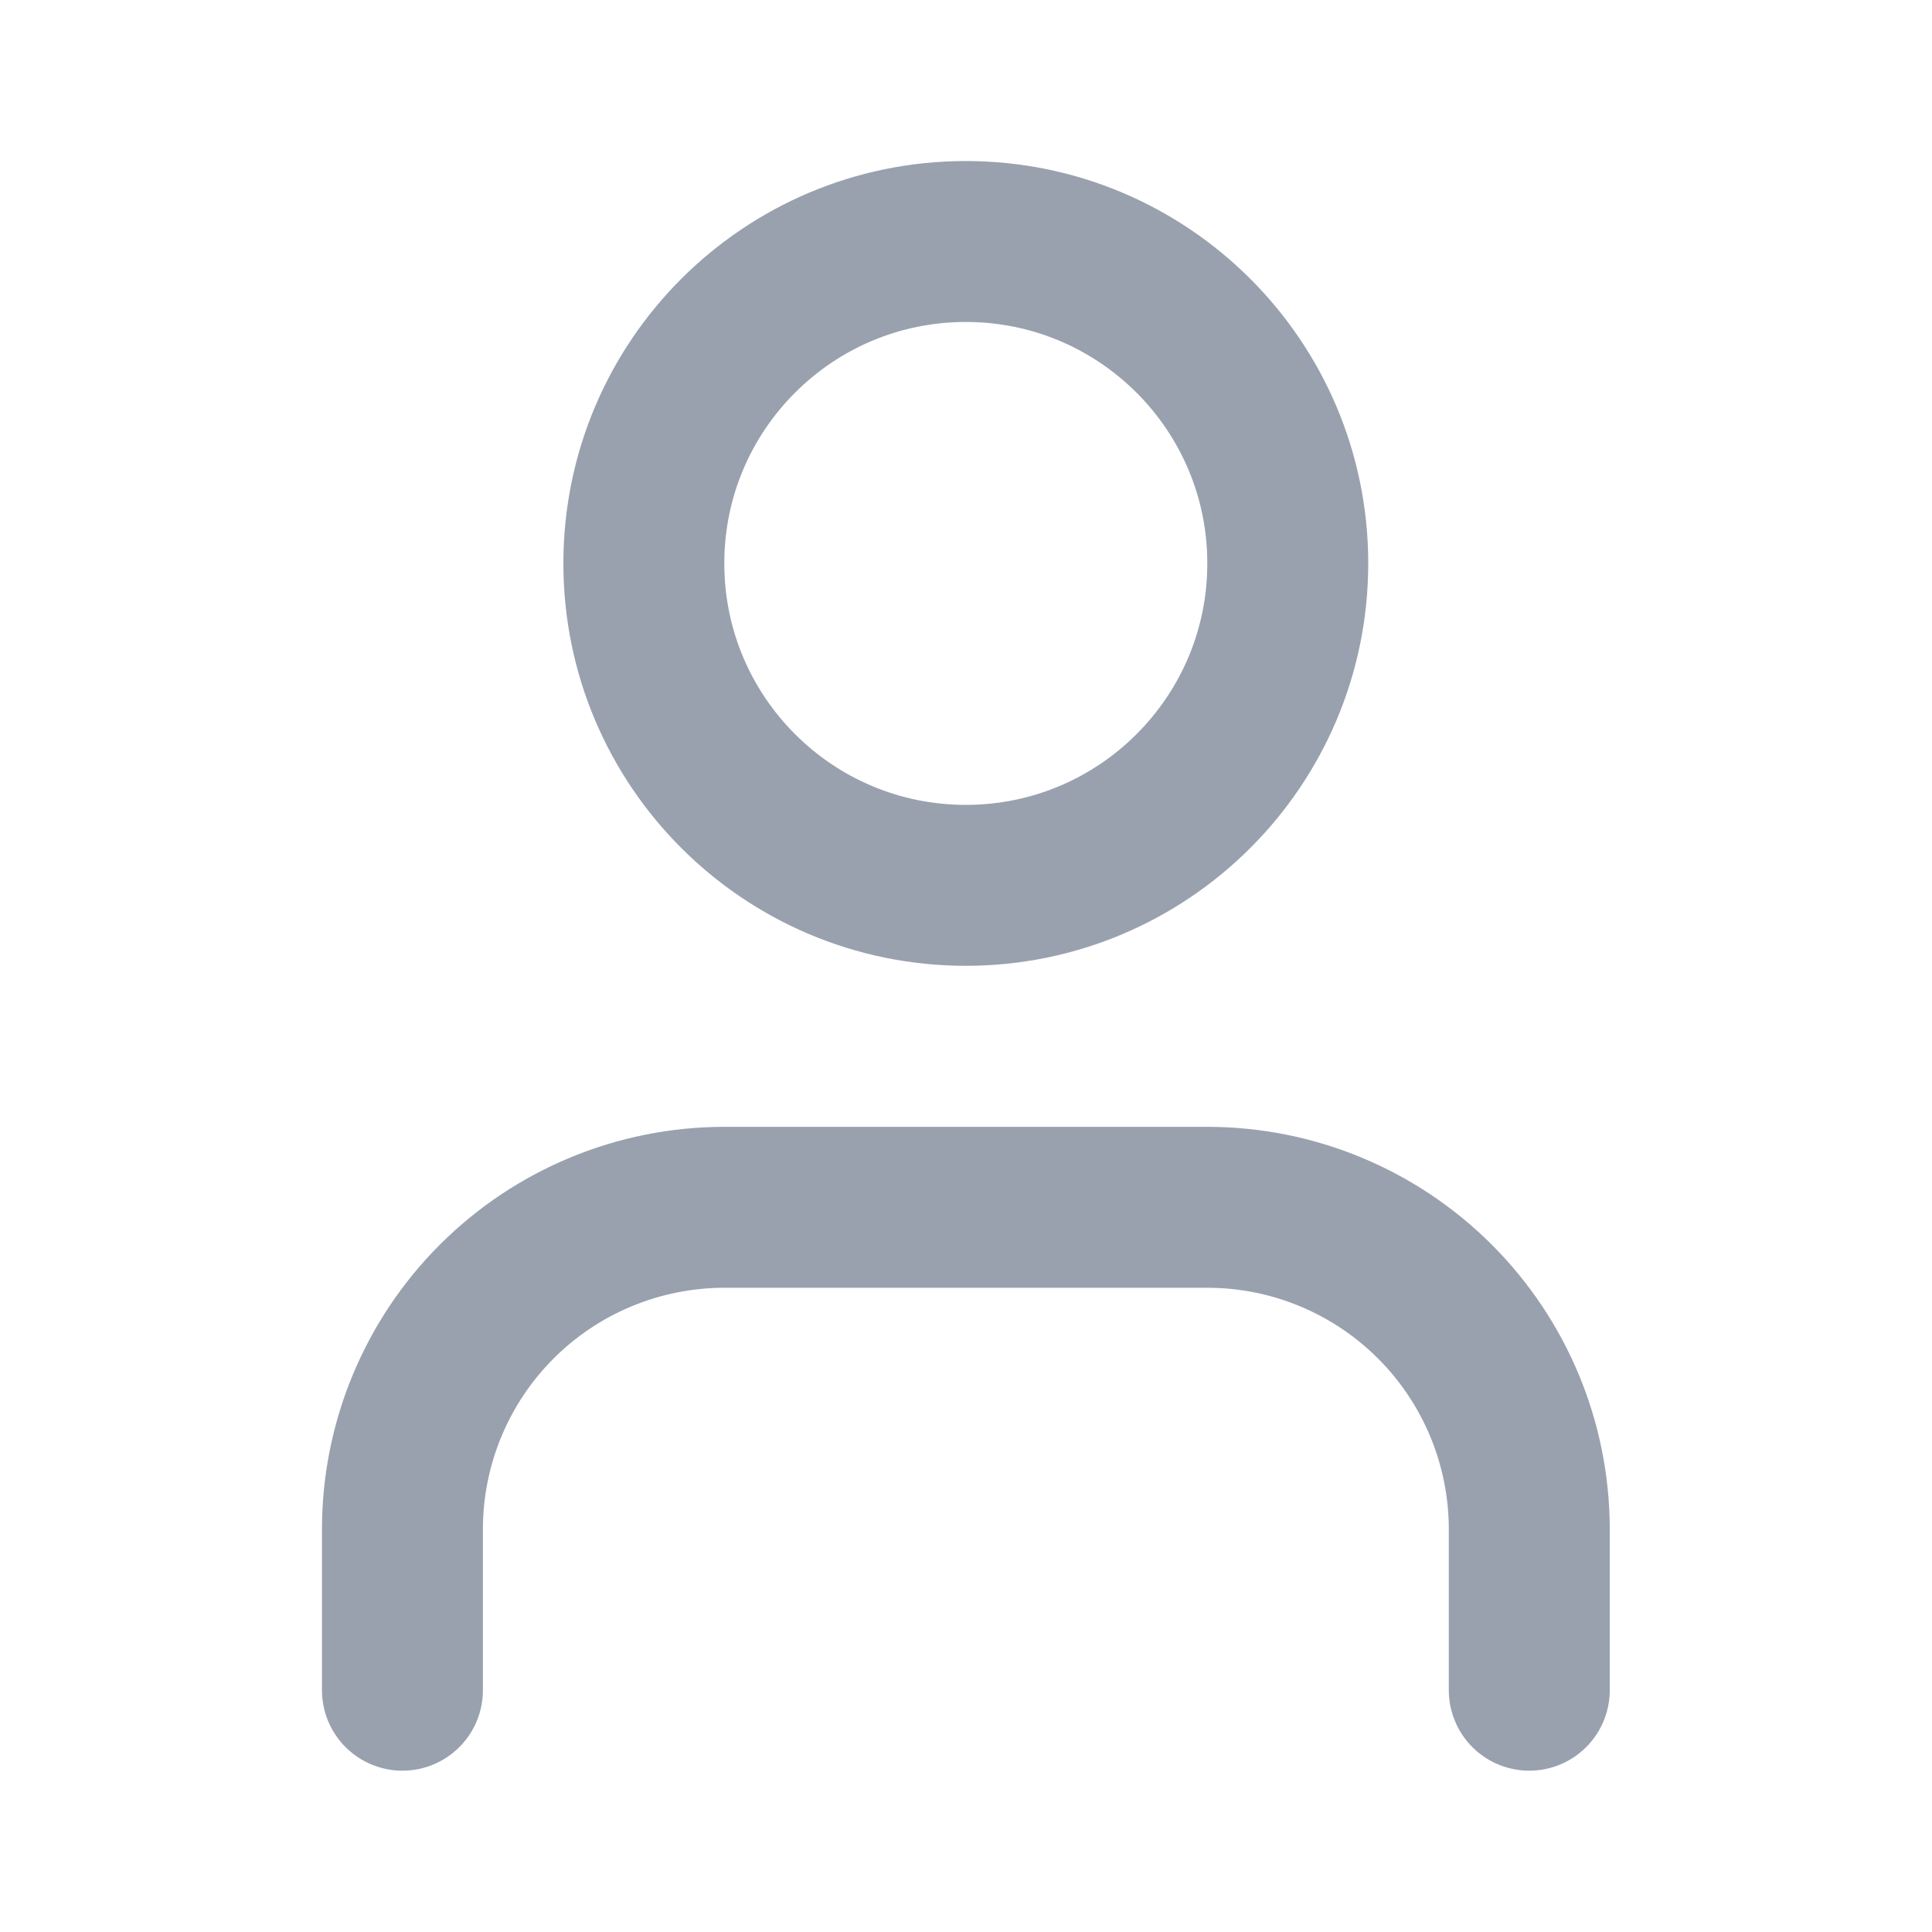
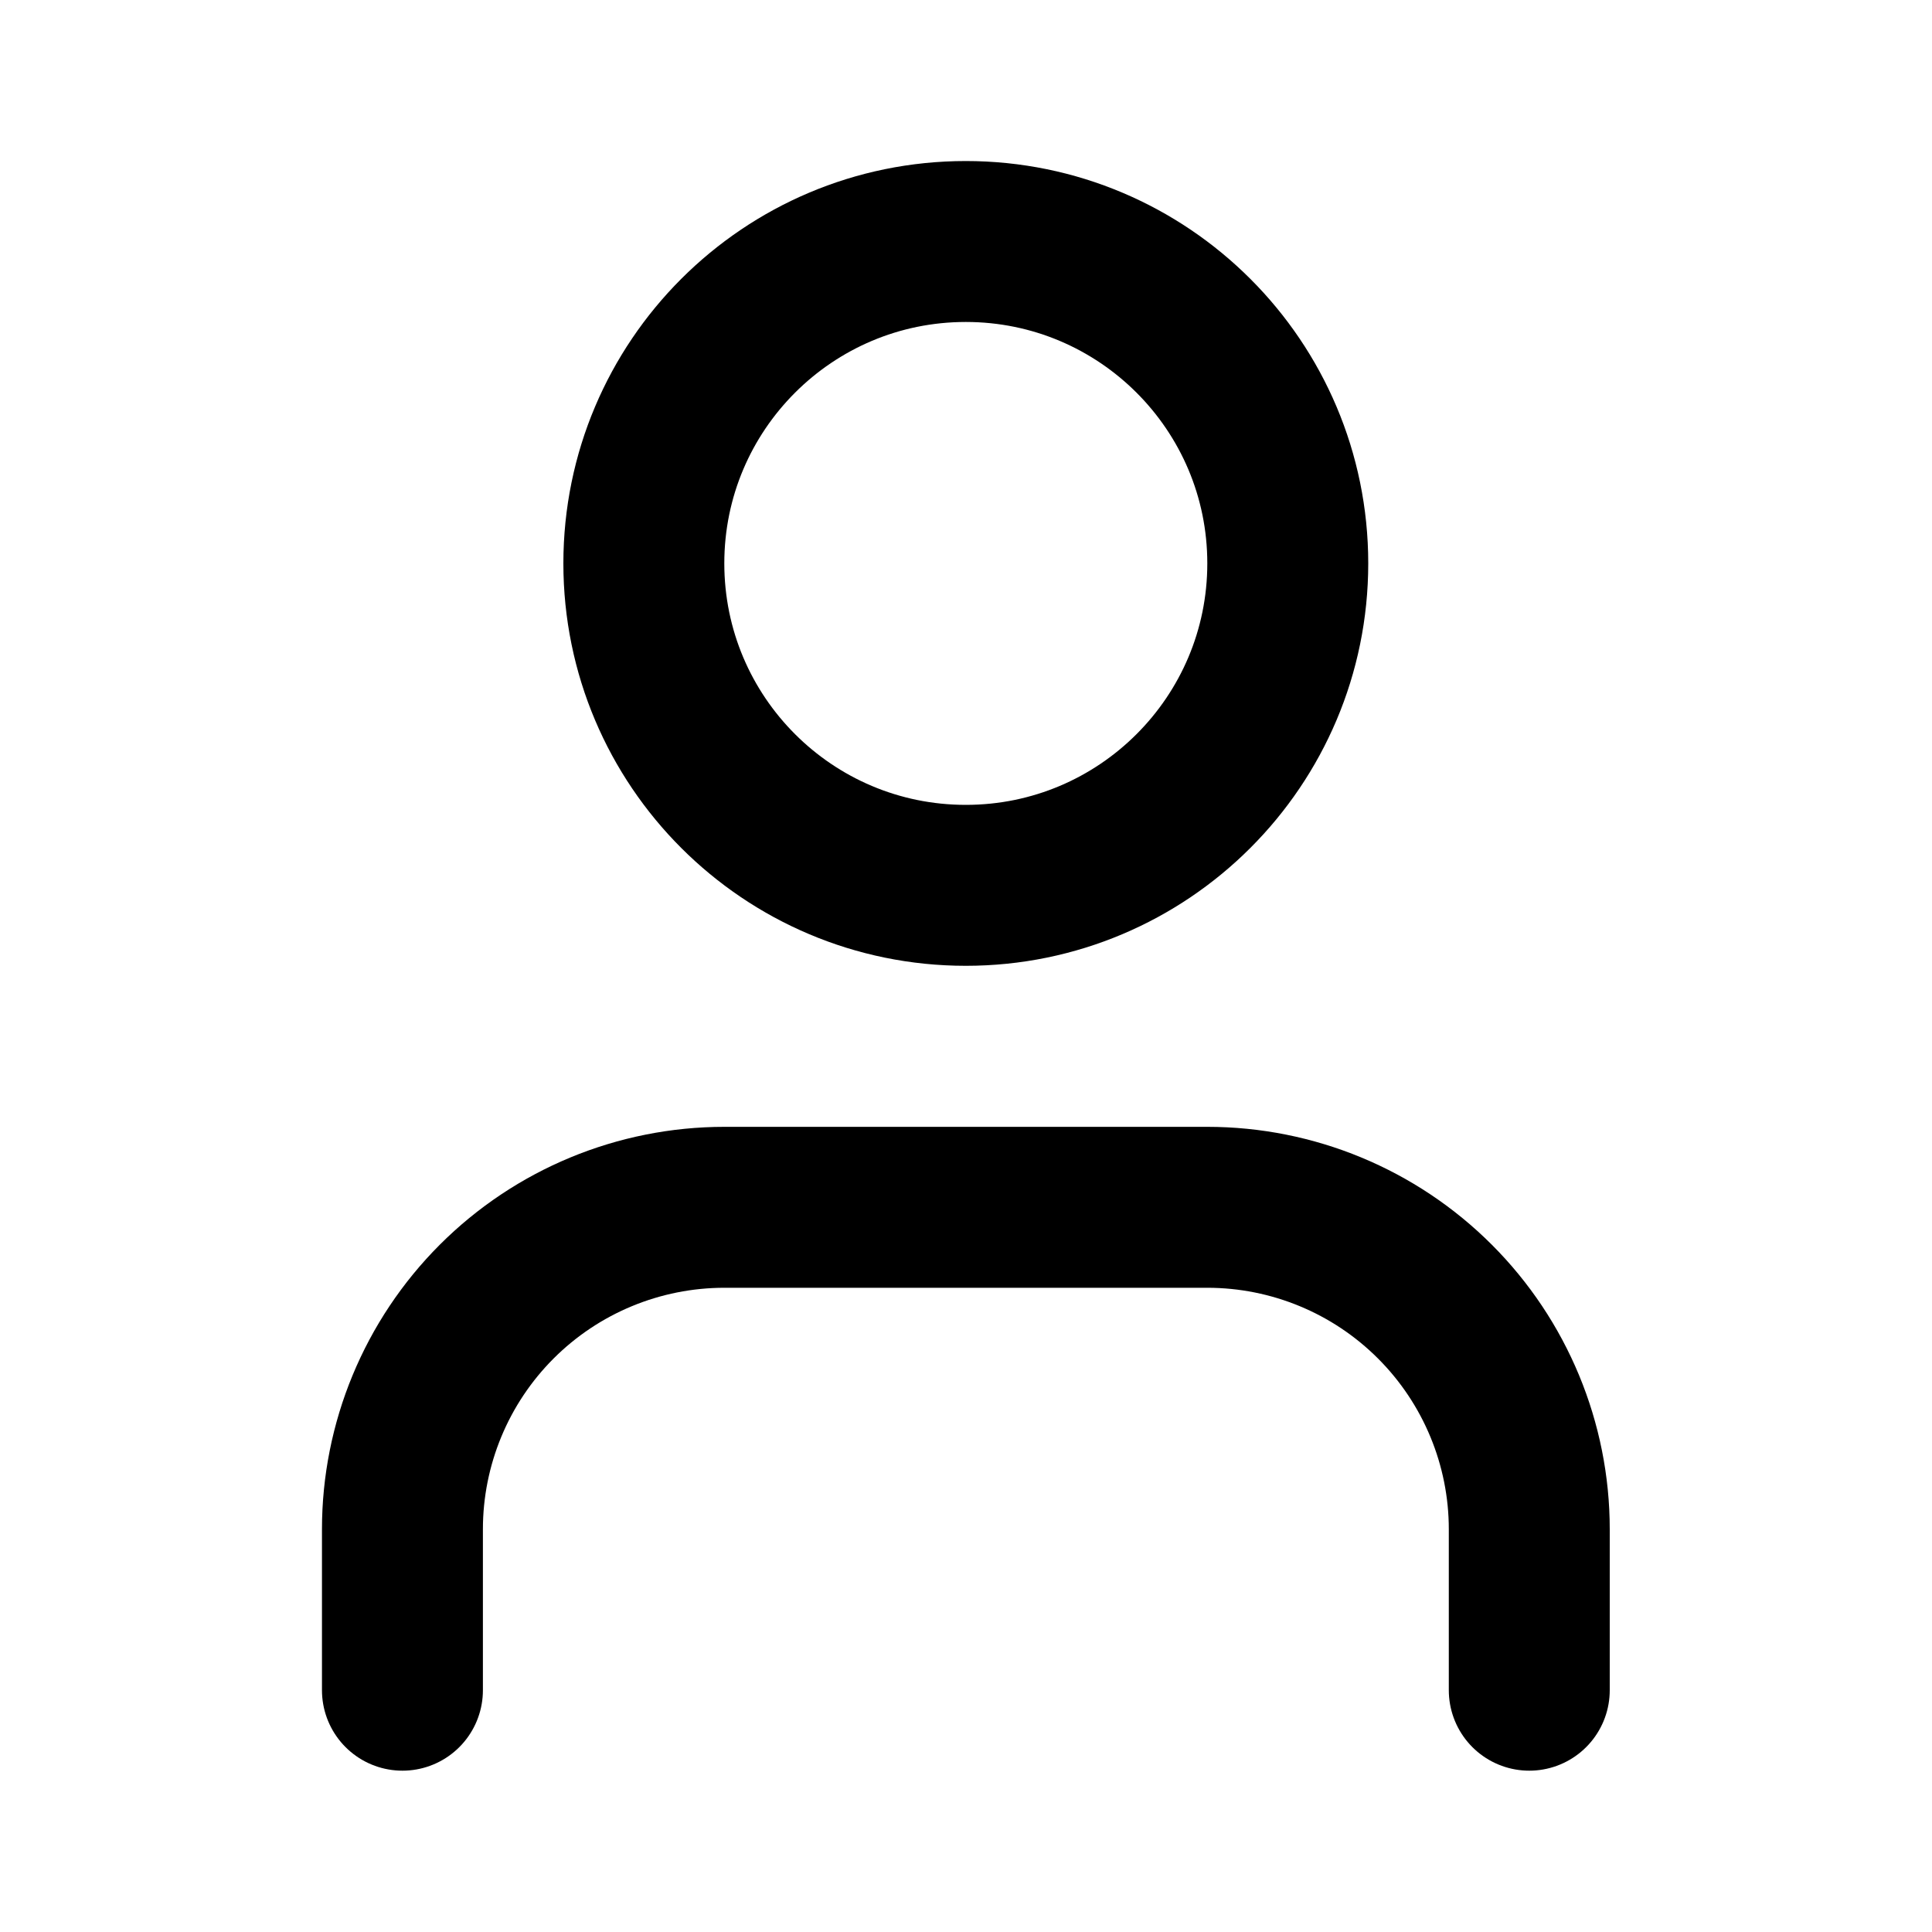
<svg xmlns="http://www.w3.org/2000/svg" width="20" height="20" viewBox="0 0 20 20" fill="none">
-   <path d="M15.831 17.497V15.831C15.831 14.947 15.479 14.099 14.854 13.474C14.229 12.849 13.382 12.498 12.498 12.498H7.499C6.615 12.498 5.767 12.849 5.142 13.474C4.517 14.099 4.166 14.947 4.166 15.831V17.497" stroke="#99A1AF" stroke-width="1.666" stroke-linecap="round" stroke-linejoin="round" />
-   <path d="M9.998 9.165C11.838 9.165 13.331 7.673 13.331 5.832C13.331 3.992 11.838 2.5 9.998 2.5C8.157 2.5 6.665 3.992 6.665 5.832C6.665 7.673 8.157 9.165 9.998 9.165Z" stroke="#99A1AF" stroke-width="1.666" stroke-linecap="round" stroke-linejoin="round" />
+   <path d="M15.831 17.497V15.831C15.831 14.947 15.479 14.099 14.854 13.474C14.229 12.849 13.382 12.498 12.498 12.498H7.499C6.615 12.498 5.767 12.849 5.142 13.474C4.517 14.099 4.166 14.947 4.166 15.831V17.497" stroke="currentColor" stroke-width="1.666" stroke-linecap="round" stroke-linejoin="round" />
+   <path d="M9.998 9.165C11.838 9.165 13.331 7.673 13.331 5.832C13.331 3.992 11.838 2.5 9.998 2.5C8.157 2.5 6.665 3.992 6.665 5.832C6.665 7.673 8.157 9.165 9.998 9.165Z" stroke="currentColor" stroke-width="1.666" stroke-linecap="round" stroke-linejoin="round" />
</svg>
